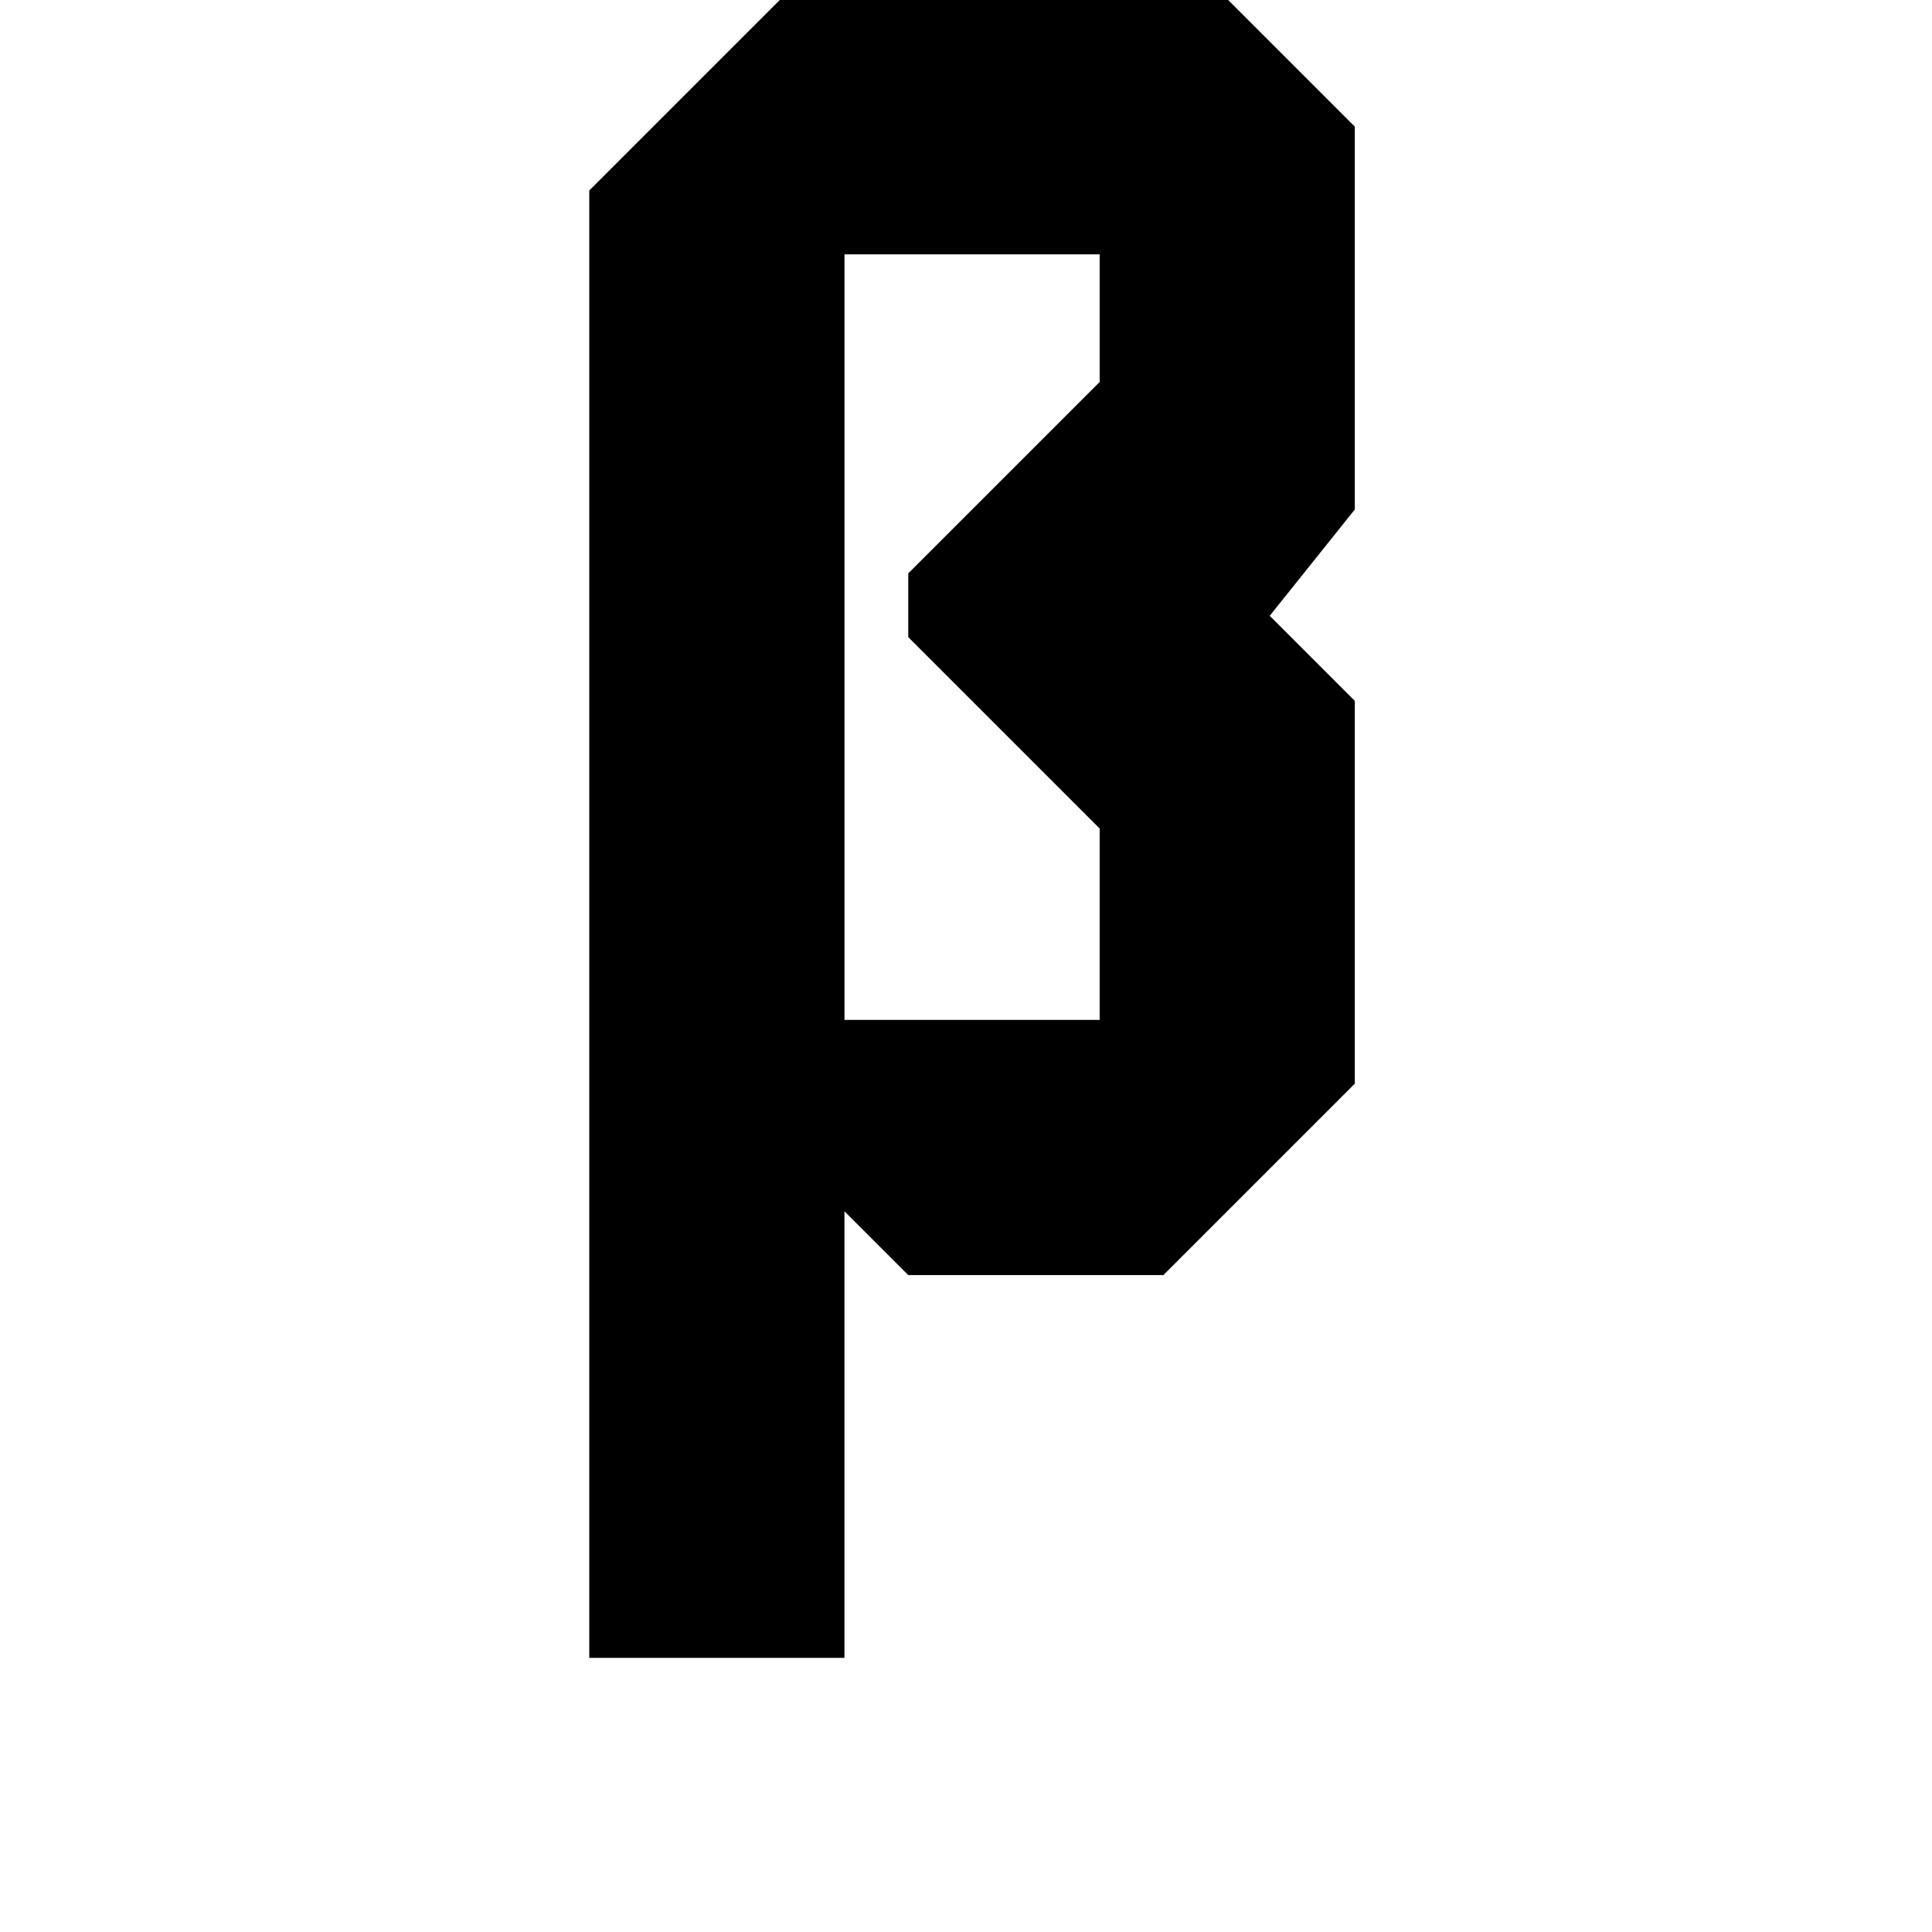
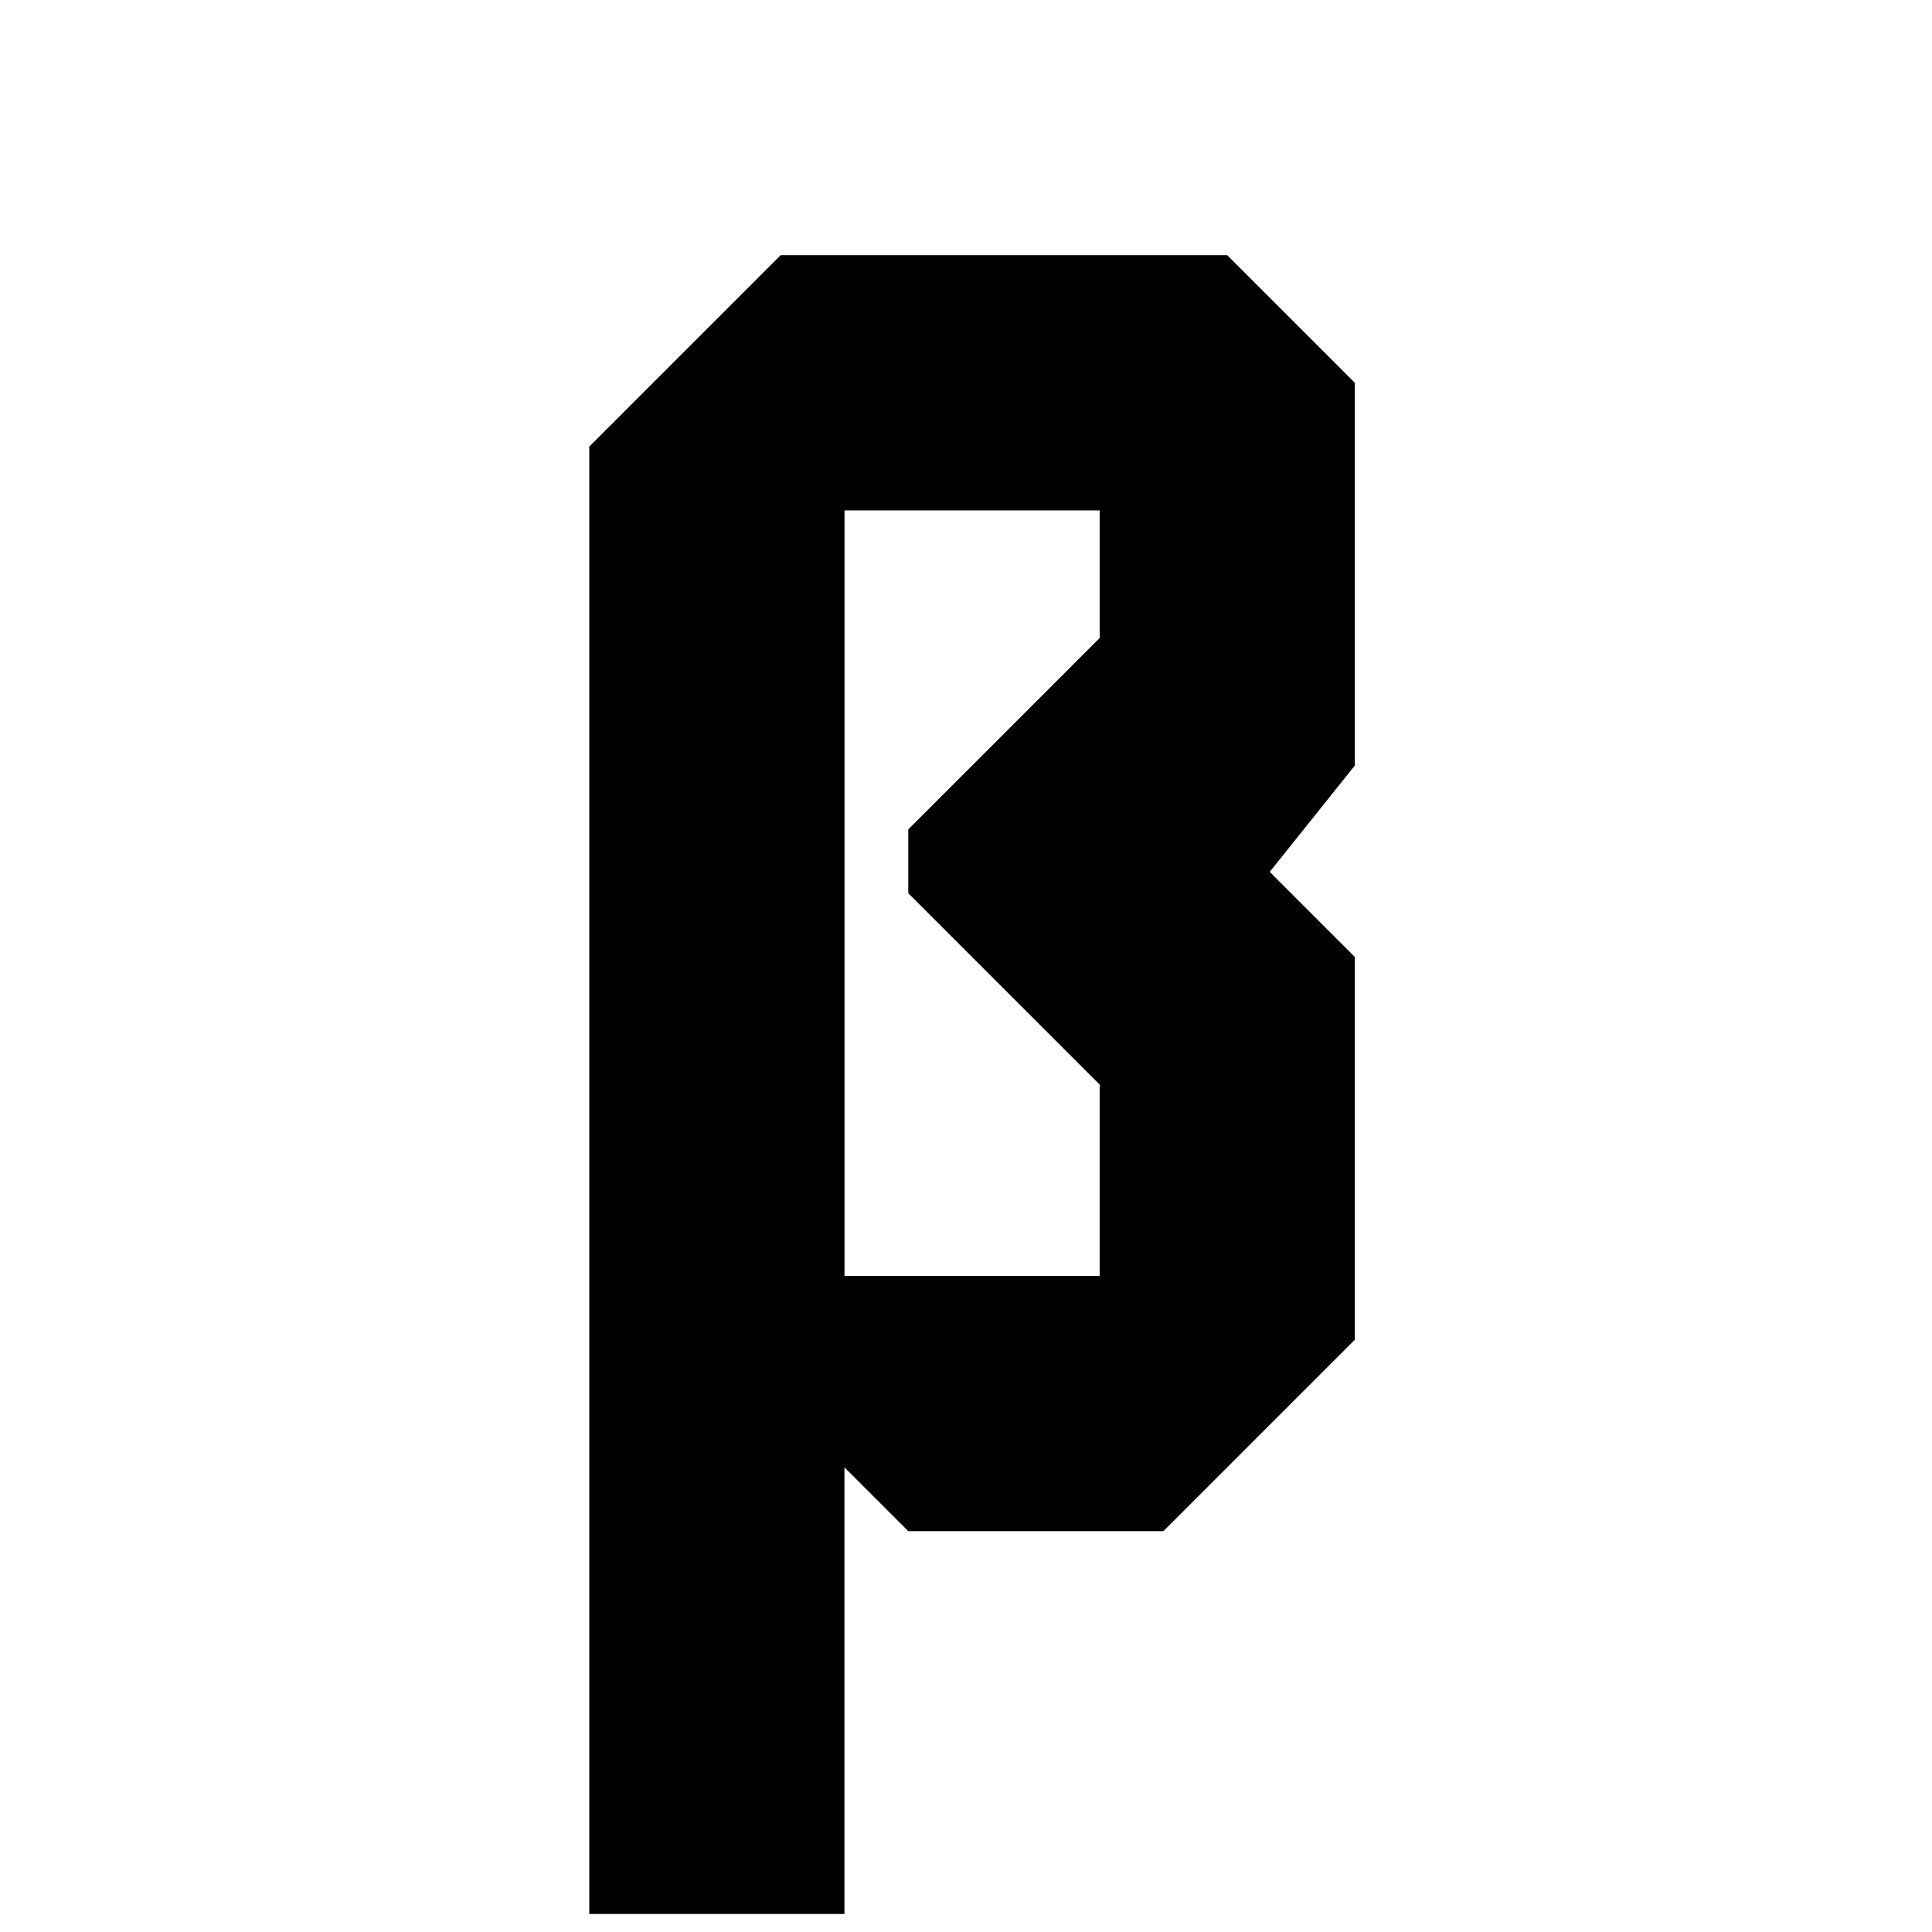
<svg xmlns="http://www.w3.org/2000/svg" viewBox="0 0 512 512" width="512" height="512">
-   <g transform="matrix(0.512,0,0,-0.512,142.336,337.920)">
+   <g transform="matrix(0.512,0,0,-0.512,142.336,405.783)">
    <path d="M423.272 594.41 357.219 660.463H126.068L27.0 561.395V-198.111H159.083V33.04L192.098 0.025H324.181L423.249 99.093V297.229L379.213 341.265L423.249 396.297V594.41ZM291.189 132.108H159.106V528.357H291.189V462.304L192.121 363.236V330.221L291.189 231.153Z" fill="#000000" />
  </g>
</svg>
